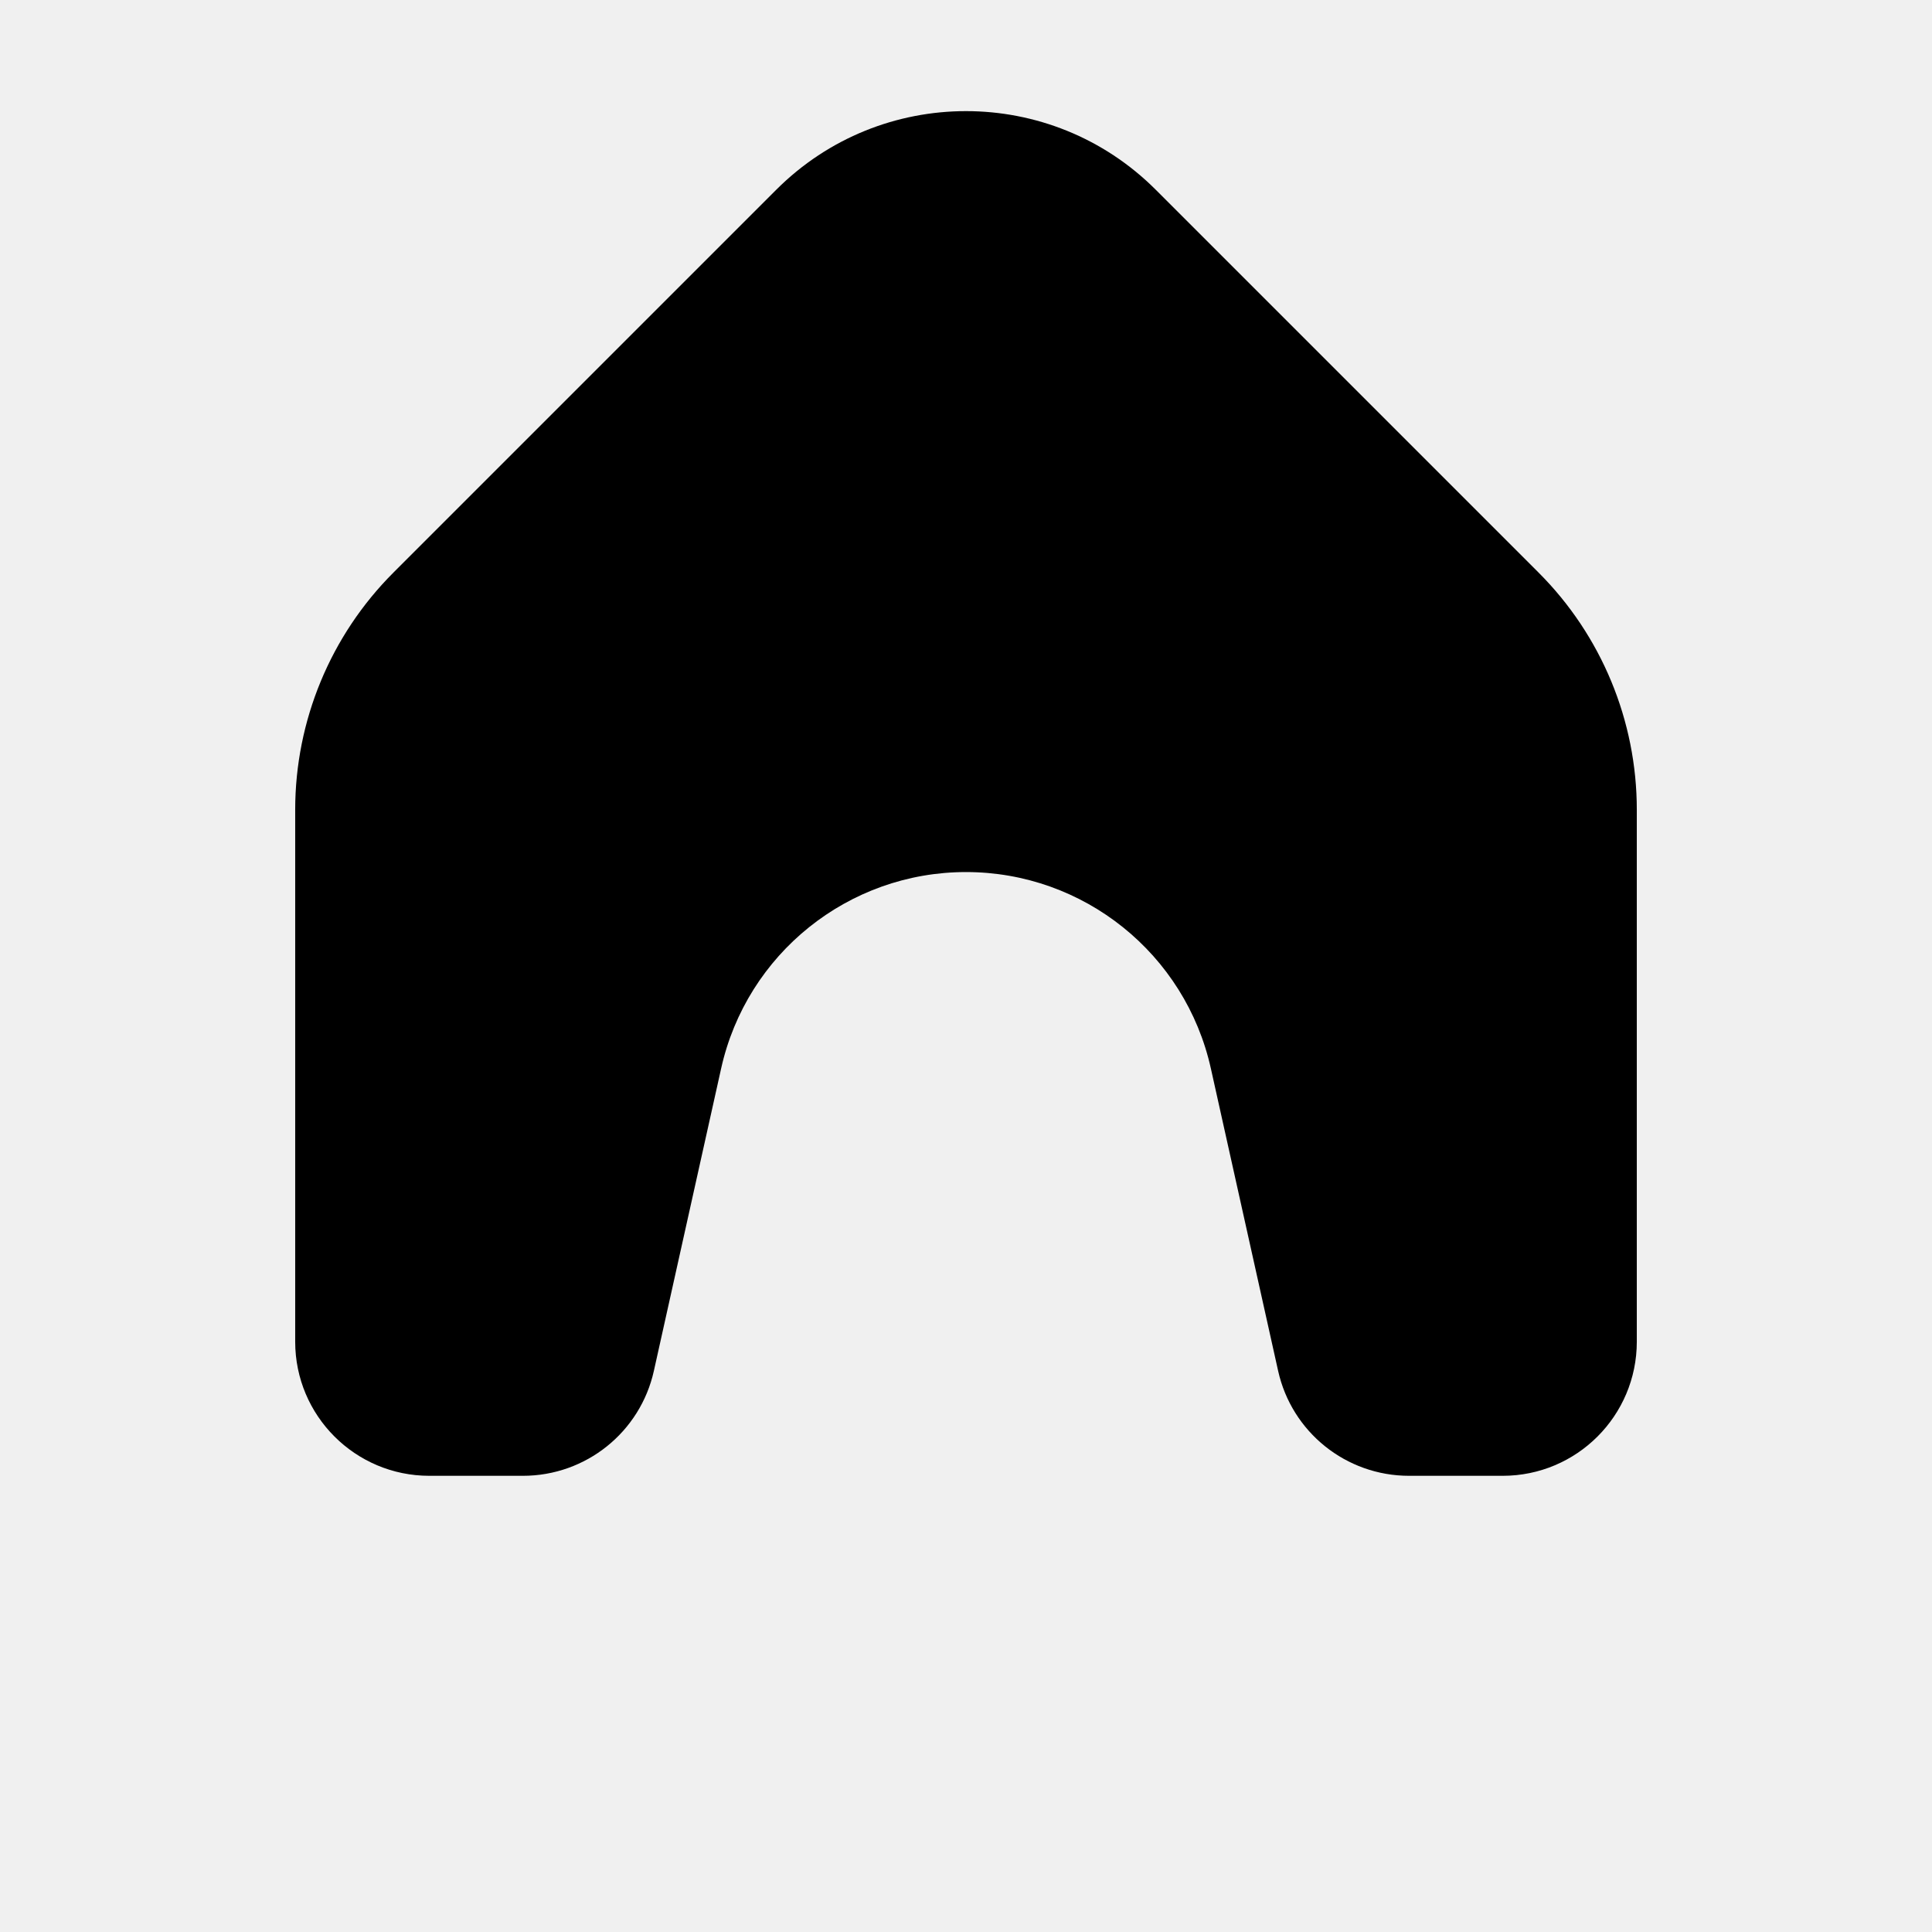
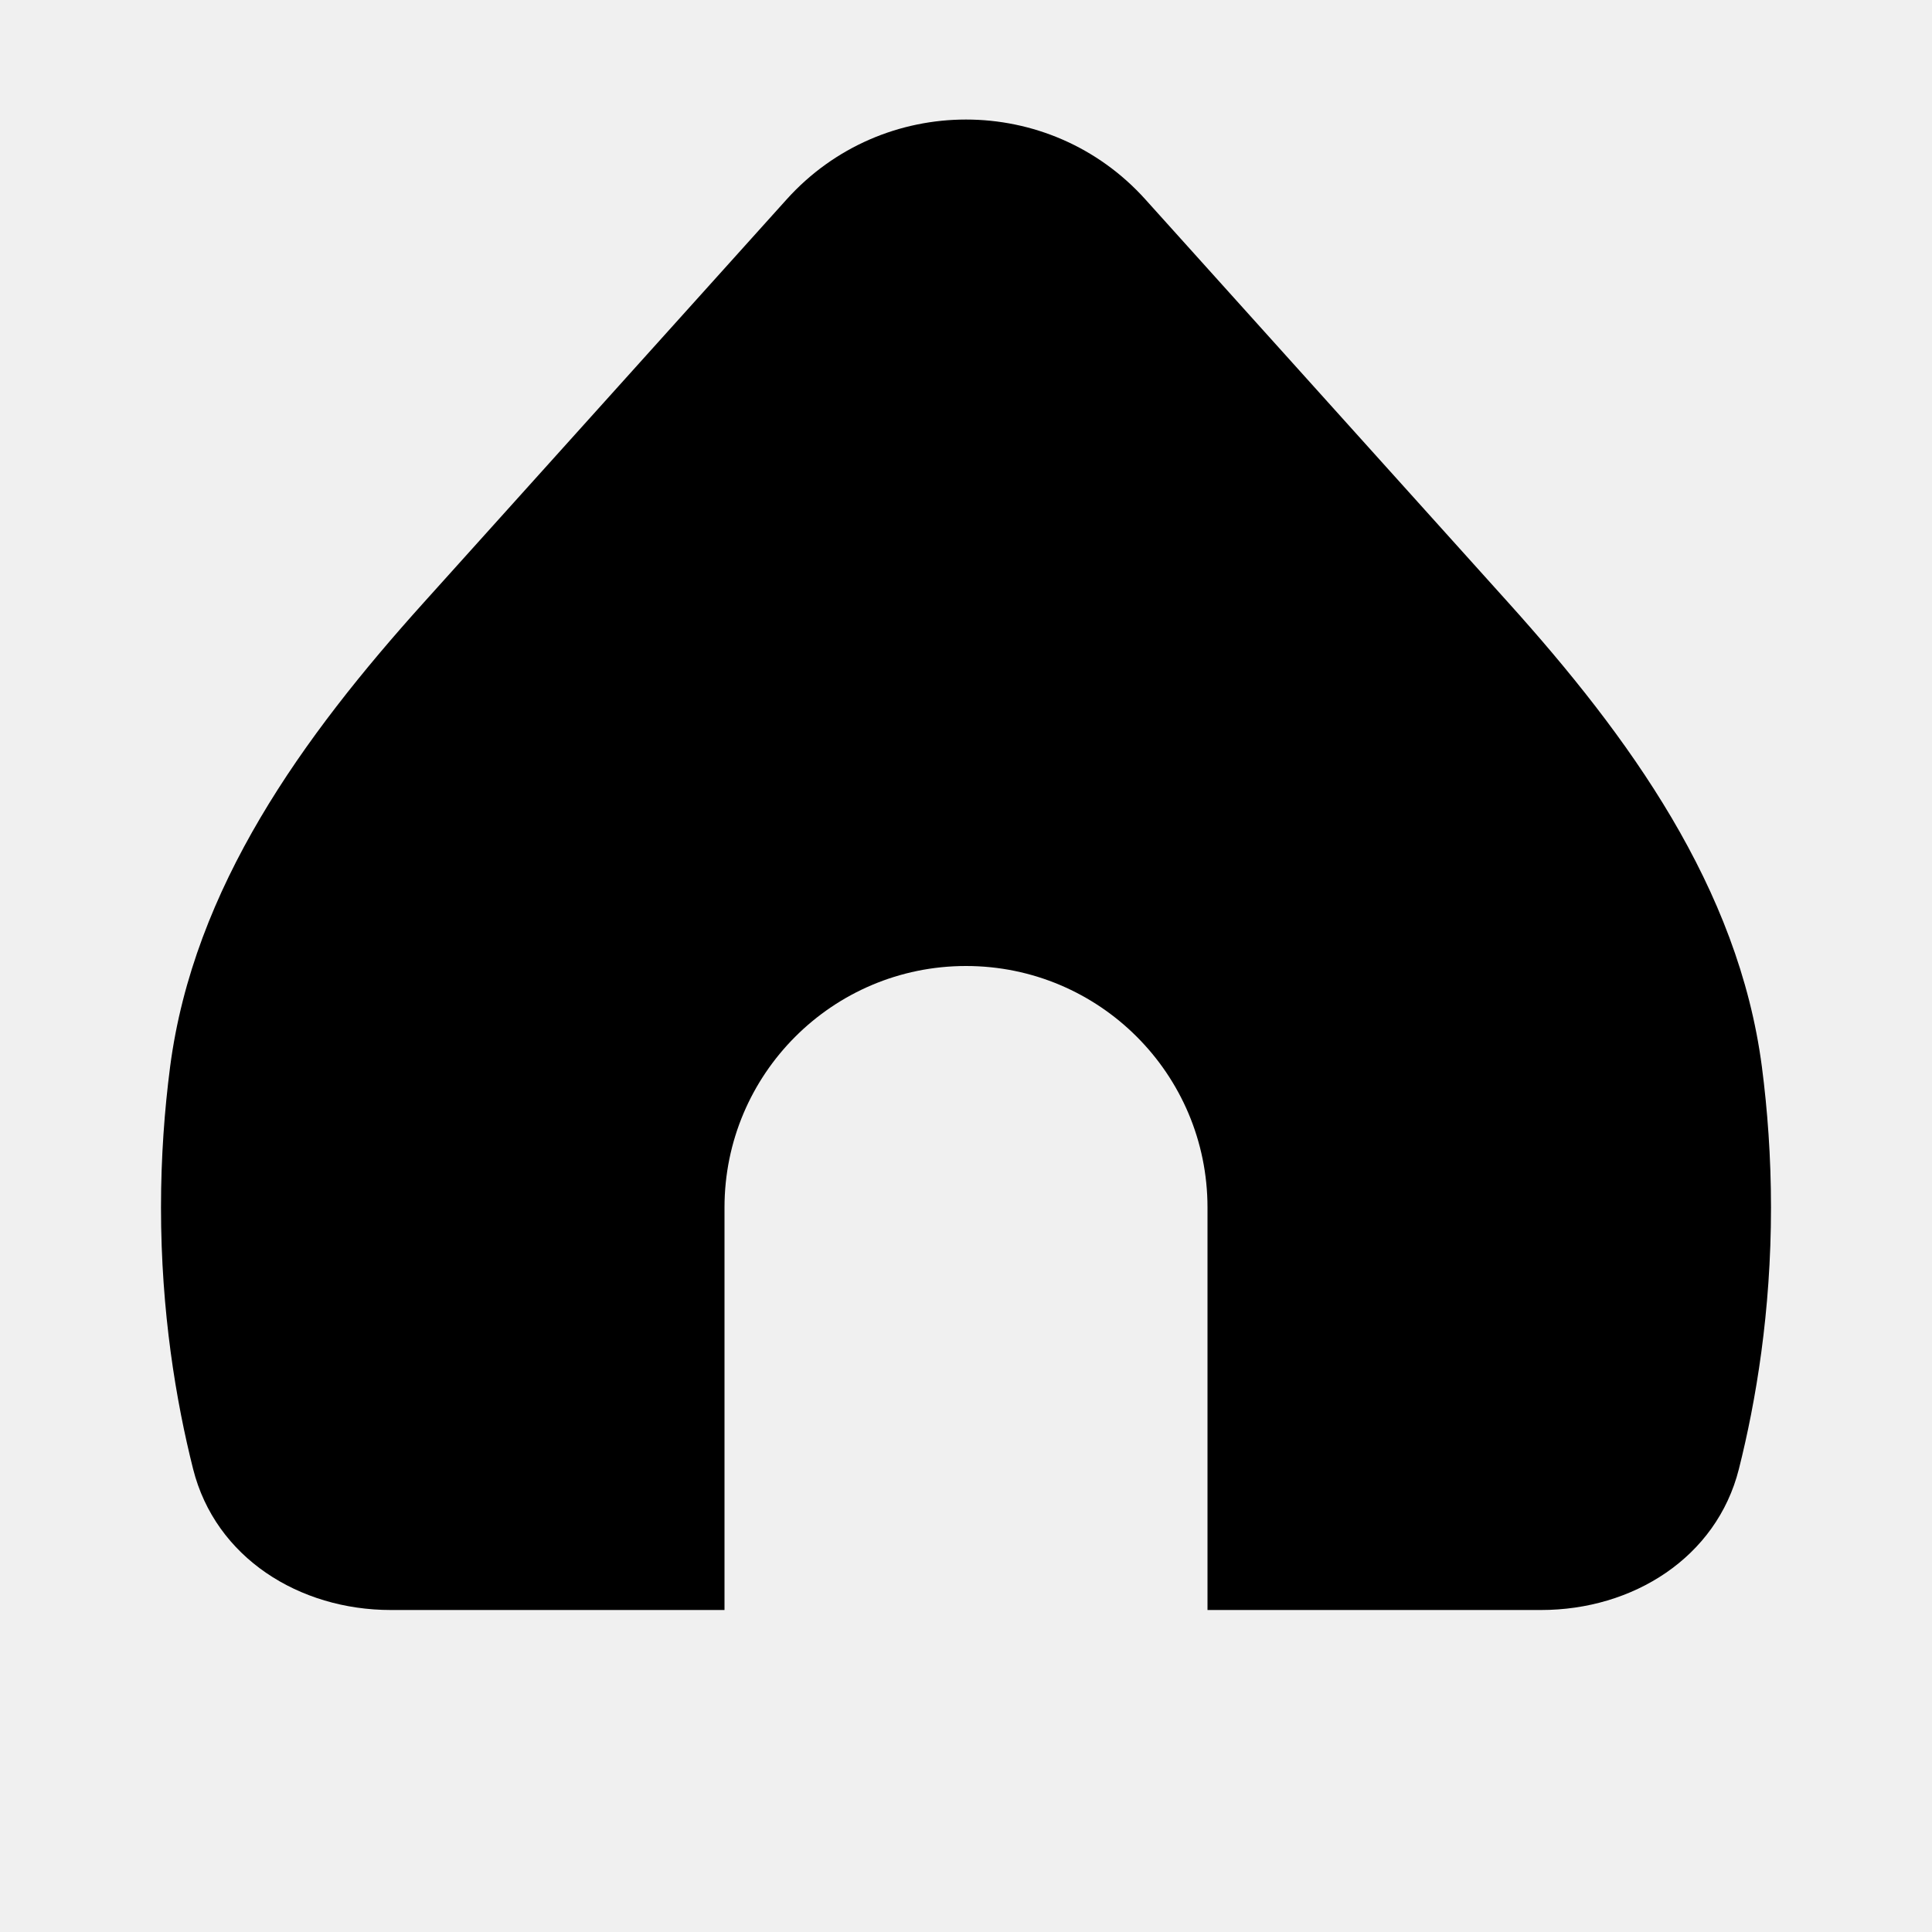
<svg xmlns="http://www.w3.org/2000/svg" width="24" height="24" viewBox="0 0 24 24" fill="none">
-   <path d="M4.887 7.113C4.106 7.894 3.667 8.954 3.667 10.059V16.667C3.667 17.587 4.413 18.333 5.333 18.333H6.496C7.278 18.333 7.954 17.791 8.123 17.028L8.958 13.274C9.275 11.848 10.539 10.833 12 10.833C13.461 10.833 14.725 11.848 15.042 13.274L15.877 17.028C16.046 17.791 16.722 18.333 17.504 18.333H18.667C19.587 18.333 20.333 17.587 20.333 16.667V10.059C20.333 8.954 19.894 7.894 19.113 7.113L14.357 2.357C13.055 1.055 10.945 1.055 9.643 2.357L4.887 7.113Z" fill="black" />
+   <g clip-path="url(#clip0_3019_189)">
+     <path d="M9.771 2.478C10.962 1.154 13.038 1.154 14.229 2.478L18.735 7.484C20.238 9.153 21.596 11.026 21.887 13.253C21.956 13.785 22 14.371 22 15C22 16.297 21.813 17.407 21.601 18.249C21.323 19.351 20.282 20 19.145 20H15V15C15 13.343 13.657 12 12 12C10.343 12 9 13.343 9 15V20H4.854C3.718 20 2.677 19.351 2.399 18.249C2.187 17.407 2 16.297 2 15C2 14.371 2.044 13.785 2.113 13.253C2.404 11.026 3.762 9.153 5.265 7.484L9.771 2.478Z" fill="black" />
+   </g>
+   <defs>
+     <clipPath id="clip0_3019_189">
+       <rect width="24" height="24" fill="white" />
+     </clipPath>
+   </defs>
</svg>
